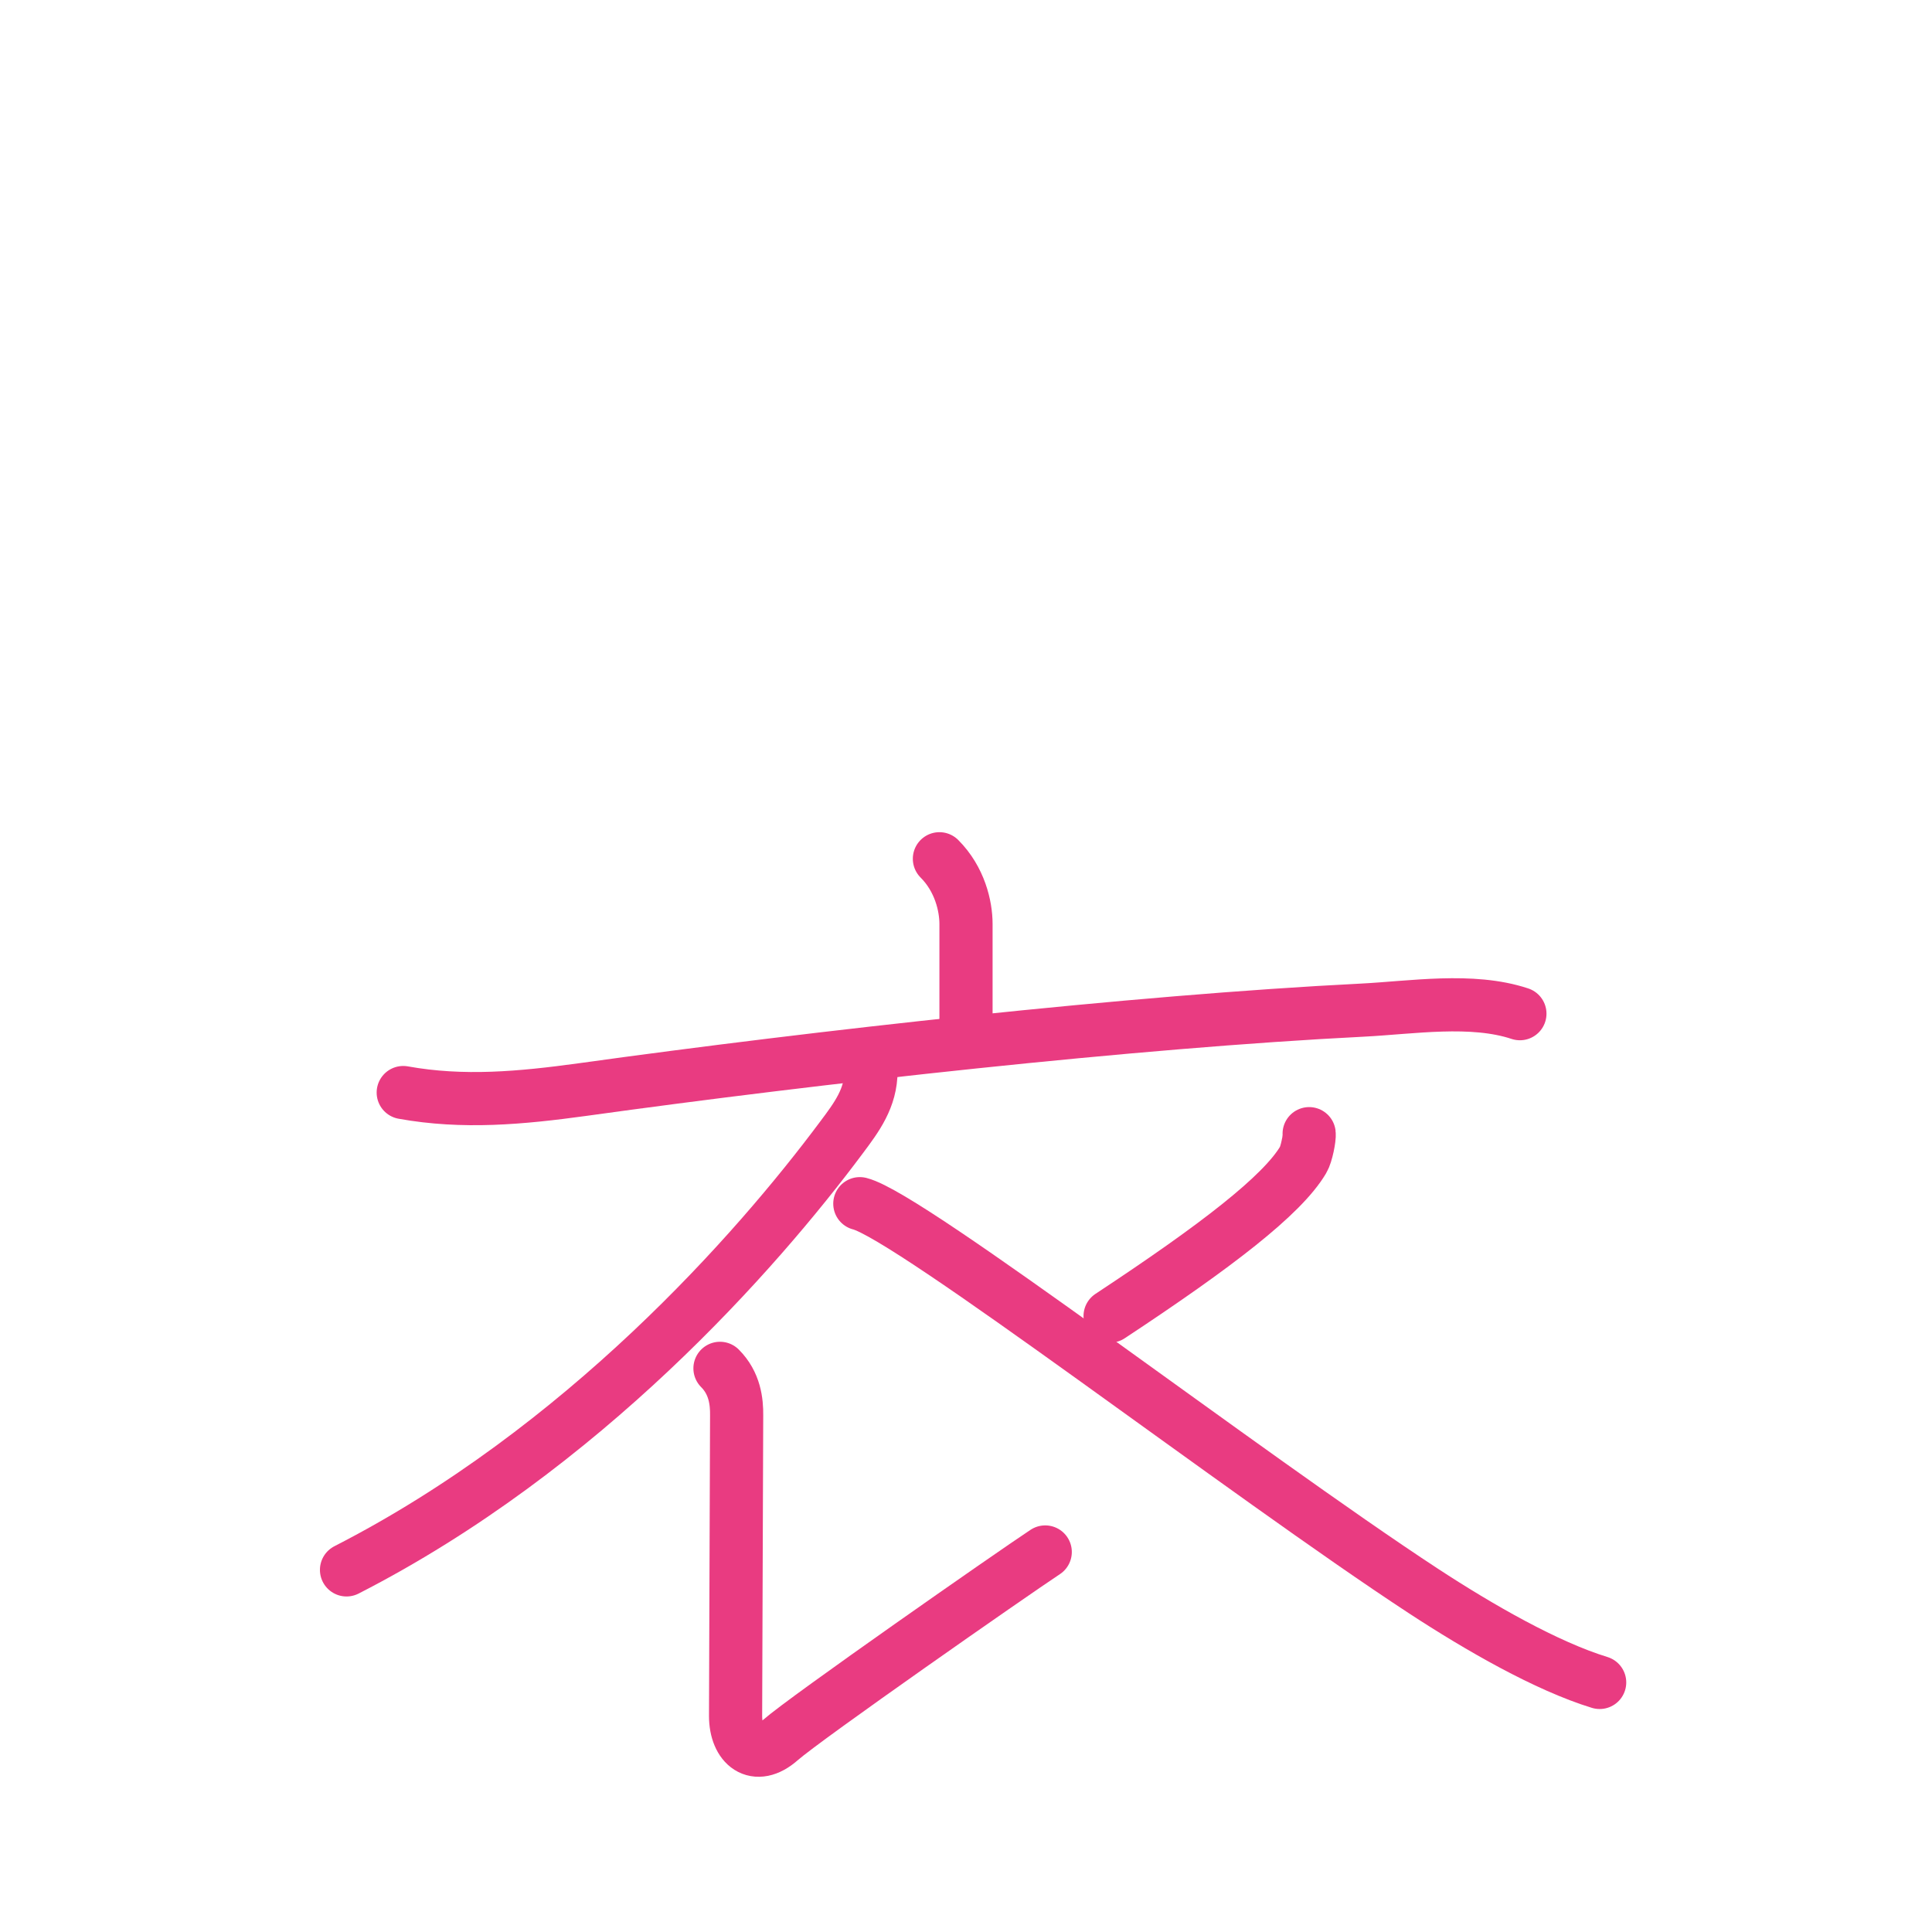
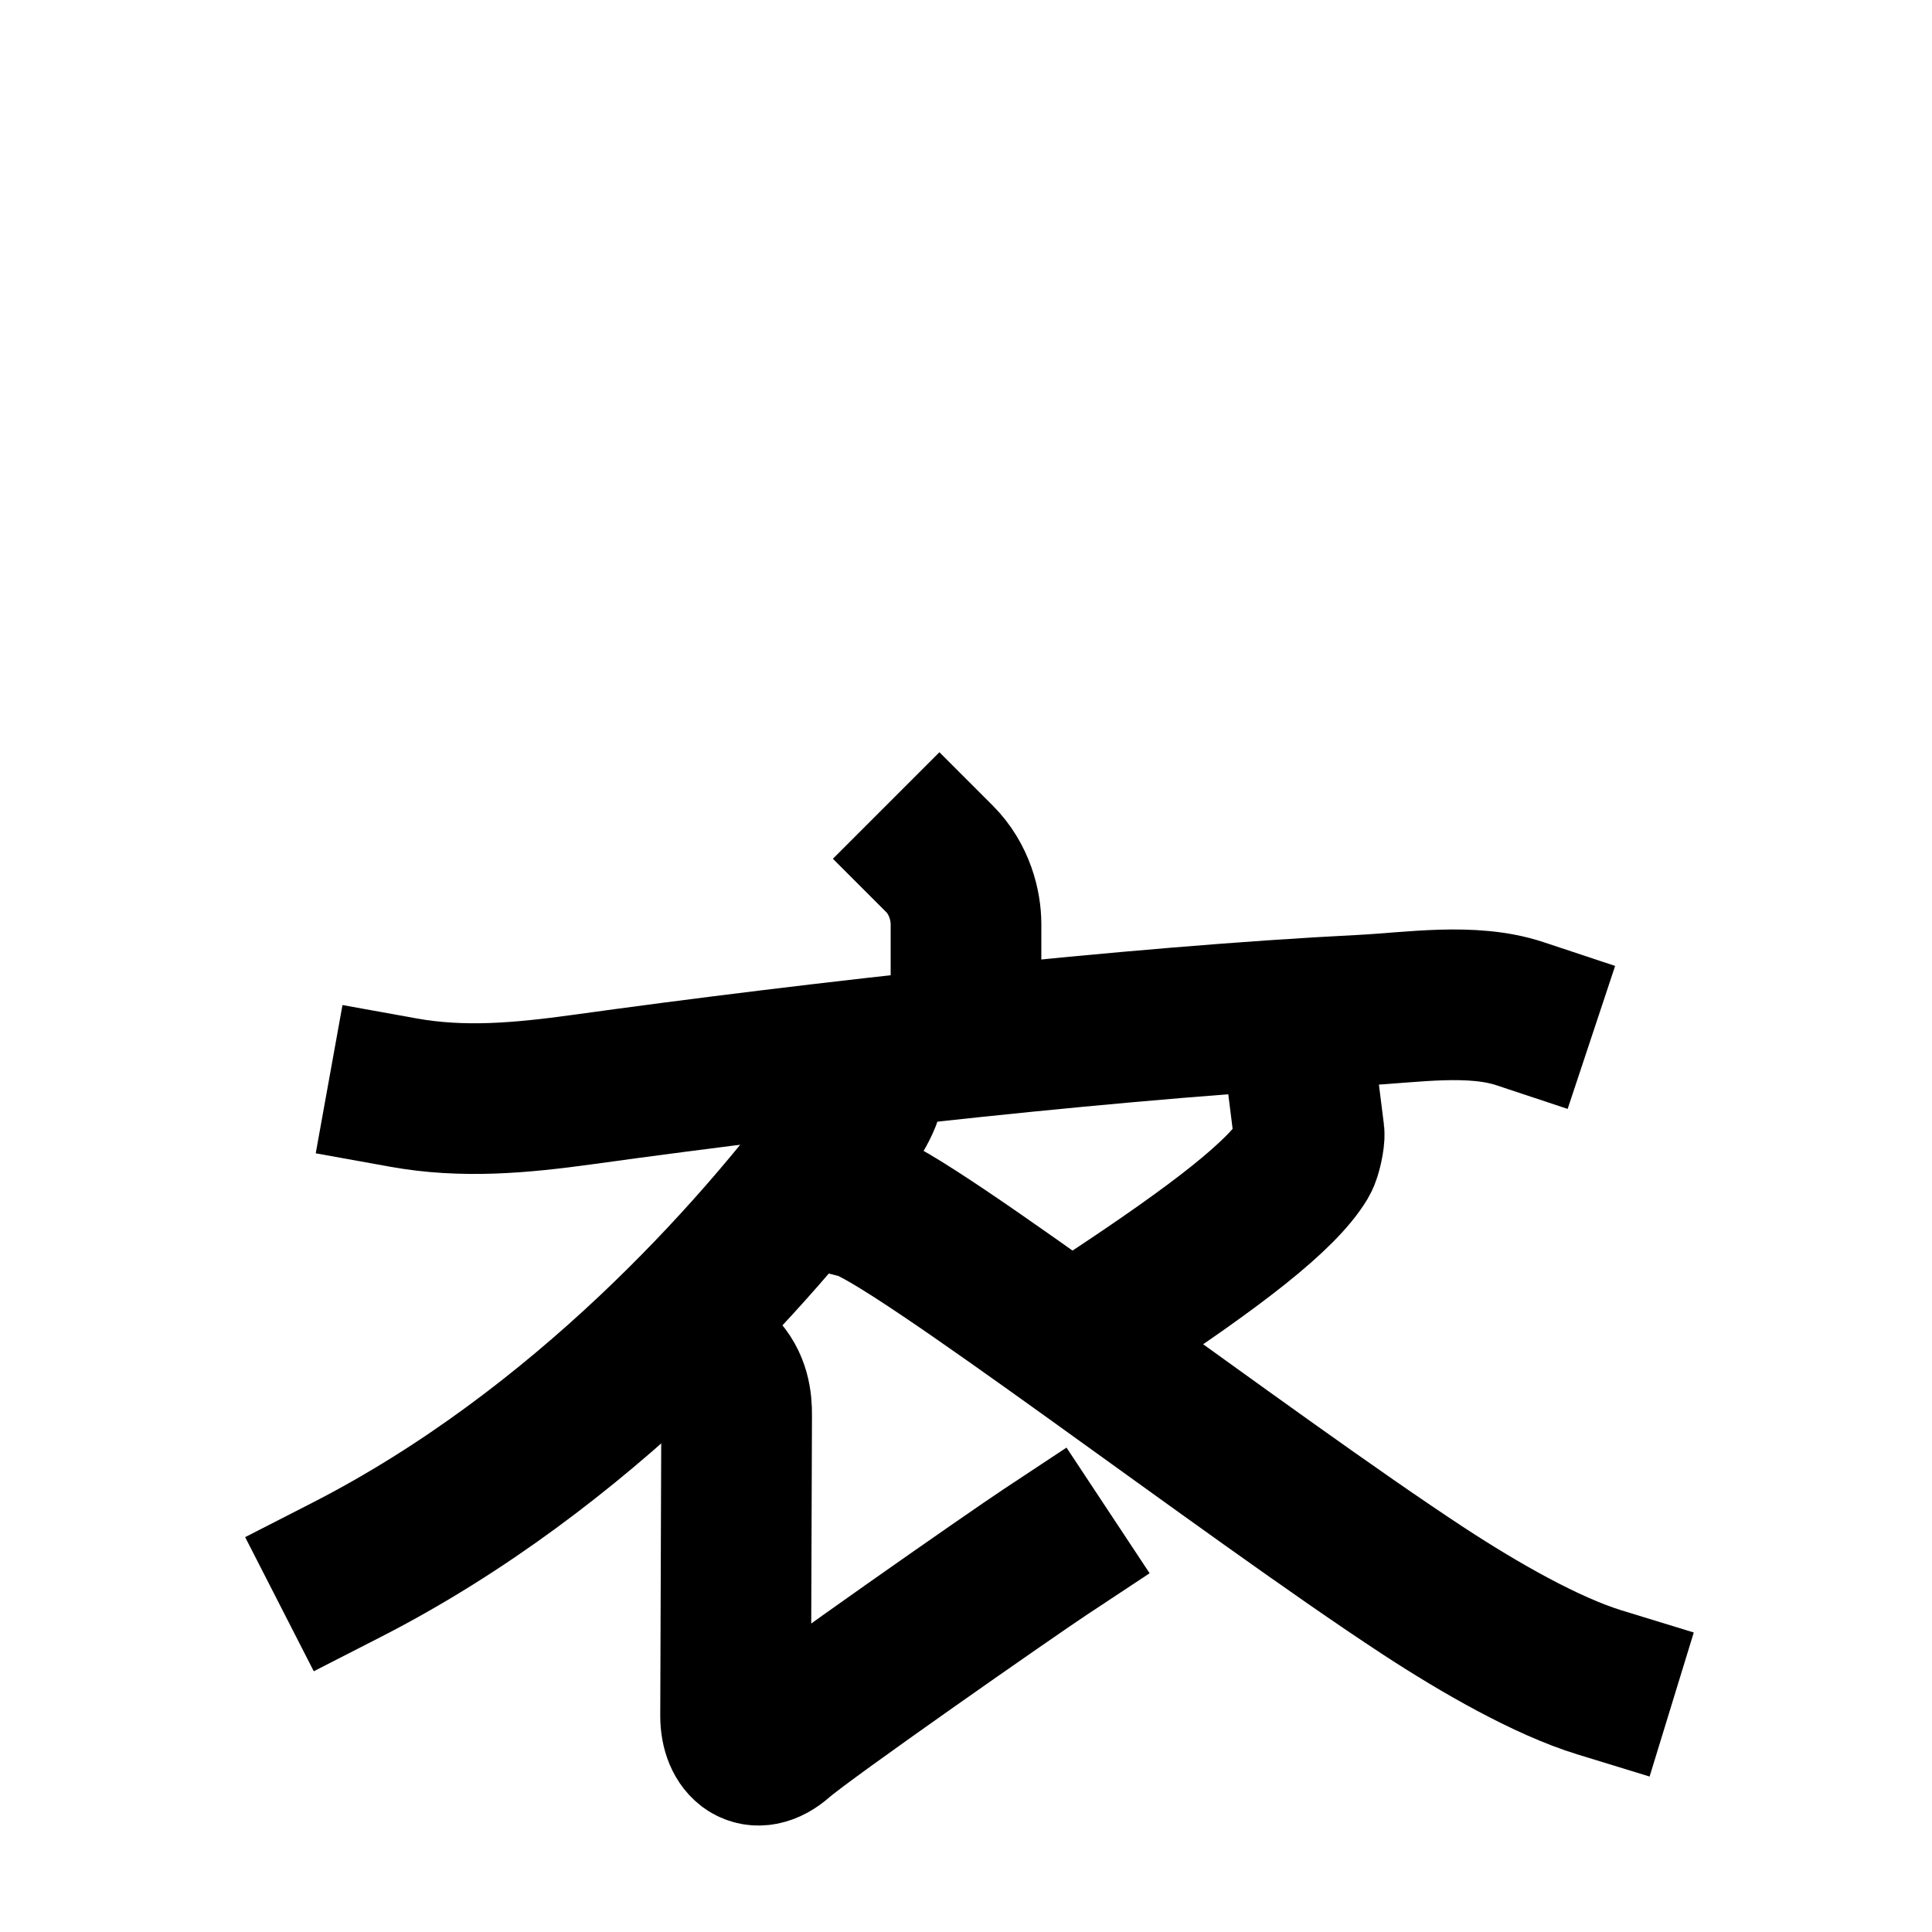
- <svg xmlns="http://www.w3.org/2000/svg" xmlns:ns1="http://kanjivg.tagaini.net" width="109" height="109" viewBox="0 0 109 109">
-   <style>
- 			path {
- 				stroke: #E93B81;
- 			}
- 
- 			path:not([id$=s11], [id$=s6], [id$=s7], [id$=s8], [id$=s9], [id$=s10]) {
- 				display: none;
- 			}
- 
- 			g text {
- 				display: none;
- 			}
- 		</style>
-   <g id="kvg:StrokePaths_0888b" style="fill:none;stroke:#000000;stroke-width:3;stroke-linecap:round;stroke-linejoin:round;">
-     <g id="kvg:0888b" ns1:element="袋">
-       <g id="kvg:0888b-g1" ns1:element="代" ns1:position="top" ns1:phon="代">
-         <g id="kvg:0888b-g2" ns1:element="亻" ns1:variant="true" ns1:original="人" ns1:position="left">
-           <path id="kvg:0888b-s1" ns1:type="㇒" d="M36.72,13.21c0.21,1.35-0.06,3.11-0.72,4.26c-4.23,7.35-8.05,13.92-17.75,22.87" />
-           <path id="kvg:0888b-s2" ns1:type="㇑" d="M30.22,29.33c0.85,0.85,1.31,2.05,1.31,3.22c0,6.48,0.02,12.12,0.03,17.45c0,1.83,0.01,3.51,0.01,4.97" />
-         </g>
-         <g id="kvg:0888b-g3" ns1:element="弋" ns1:position="right">
-           <path id="kvg:0888b-s3" ns1:type="㇐" d="M44.41,29.48c2.16,0.52,4.93,0.41,7.11-0.1c6.98-1.63,16.8-3.66,25.24-4.96c2.31-0.35,4.72-0.6,7.04-0.15" />
-           <path id="kvg:0888b-s4" ns1:type="㇂" d="M55.08,10.54c1.62,0.88,2.45,2.23,3.13,4C63.62,28.75,69.5,40,86.75,50.09c5.67,3.32,5.45,0.38,4.65-3.5" />
-           <g id="kvg:0888b-g4" ns1:element="丶">
-             <path id="kvg:0888b-s5" ns1:type="㇔" d="M78.6,11.46c2.99,1.19,7.77,3.93,9.17,5.97" />
-           </g>
+ <svg xmlns="http://www.w3.org/2000/svg" class="voyager-component-icon icon" width="109" height="109" viewBox="0 0 109 109">
+   <g style="fill:none;stroke:#000000;stroke-width:8.5;stroke-linecap:square;stroke-linejoin:miter;">
+     <g>
+       <g>
+         <g />
+         <g>
+           <g />
        </g>
      </g>
-       <g id="kvg:0888b-g5" ns1:element="衣" ns1:position="bottom" ns1:radical="general">
-         <g id="kvg:0888b-g6" ns1:element="亠" ns1:position="top">
-           <path id="kvg:0888b-s6" ns1:type="㇑a" d="M53,48.45c1.15,1.15,1.5,2.67,1.5,3.68c0,1.88,0,3.22,0,5.75" />
-           <path id="kvg:0888b-s7" ns1:type="㇐" d="M22.75,61.64c3.38,0.61,6.64,0.31,10.13-0.17c13.24-1.84,31.03-3.83,43.98-4.48c2.78-0.14,6.18-0.7,8.89,0.2" />
+       <g>
+         <g>
+           <path d="M53,48.45c1.15,1.15,1.5,2.67,1.5,3.68c0,1.88,0,3.22,0,5.75" />
+           <path d="M22.75,61.64c3.38,0.61,6.64,0.31,10.13-0.17c13.24-1.84,31.03-3.83,43.98-4.48c2.78-0.14,6.18-0.7,8.89,0.2" />
        </g>
-         <g id="kvg:0888b-g7" ns1:position="bottom">
-           <path id="kvg:0888b-s8" ns1:type="㇒" d="M49.14,60.42c0,1.53-0.8,2.6-1.67,3.76c-4.8,6.44-14.59,17.57-27.92,24.39" />
-           <path id="kvg:0888b-s9" ns1:type="㇙" d="M40.62,77.2c0.84,0.84,0.95,1.88,0.94,2.66c-0.03,9.84-0.06,15.29-0.06,16.95s1.12,2.61,2.53,1.36c1.42-1.25,13.05-9.36,14.94-10.61" />
-           <path id="kvg:0888b-s10" ns1:type="㇒" d="M73.86,63.96c0.03,0.24-0.15,1.17-0.34,1.48c-1.18,1.99-4.87,4.84-10.89,8.81" />
-           <path id="kvg:0888b-s11" ns1:type="㇏" d="M48.51,67.91c2.86,0.72,21.75,15.27,31.81,21.86c3.15,2.06,6.93,4.23,9.93,5.15" />
+         <g>
+           <path d="M49.14,60.42c0,1.53-0.8,2.6-1.67,3.76c-4.8,6.44-14.59,17.57-27.92,24.39" />
+           <path d="M40.62,77.2c0.84,0.84,0.95,1.88,0.94,2.66c-0.03,9.84-0.06,15.29-0.06,16.95s1.12,2.61,2.53,1.36c1.42-1.25,13.05-9.36,14.94-10.61" />
+           <path d="M73.86,63.96c0.03,0.24-0.15,1.17-0.34,1.48c-1.18,1.99-4.87,4.84-10.89,8.81" />
+           <path d="M48.51,67.91c2.86,0.72,21.75,15.27,31.81,21.86c3.15,2.06,6.93,4.23,9.93,5.15" />
        </g>
      </g>
    </g>
  </g>
-   <g id="kvg:StrokeNumbers_0888b" style="font-size:8;fill:#808080">
-     <text transform="matrix(1 0 0 1 28.50 12.50)">1</text>
-     <text transform="matrix(1 0 0 1 24.50 43.50)">2</text>
-     <text transform="matrix(1 0 0 1 42.50 26.50)">3</text>
-     <text transform="matrix(1 0 0 1 49.50 7.50)">4</text>
-     <text transform="matrix(1 0 0 1 72.50 9.13)">5</text>
-     <text transform="matrix(1 0 0 1 45.50 48.50)">6</text>
-     <text transform="matrix(1 0 0 1 16.50 61.50)">7</text>
-     <text transform="matrix(1 0 0 1 36.50 69.50)">8</text>
-     <text transform="matrix(1 0 0 1 34.50 87.50)">9</text>
-     <text transform="matrix(1 0 0 1 63.50 66.50)">10</text>
-     <text transform="matrix(1 0 0 1 47.25 79.55)">11</text>
-   </g>
</svg>
